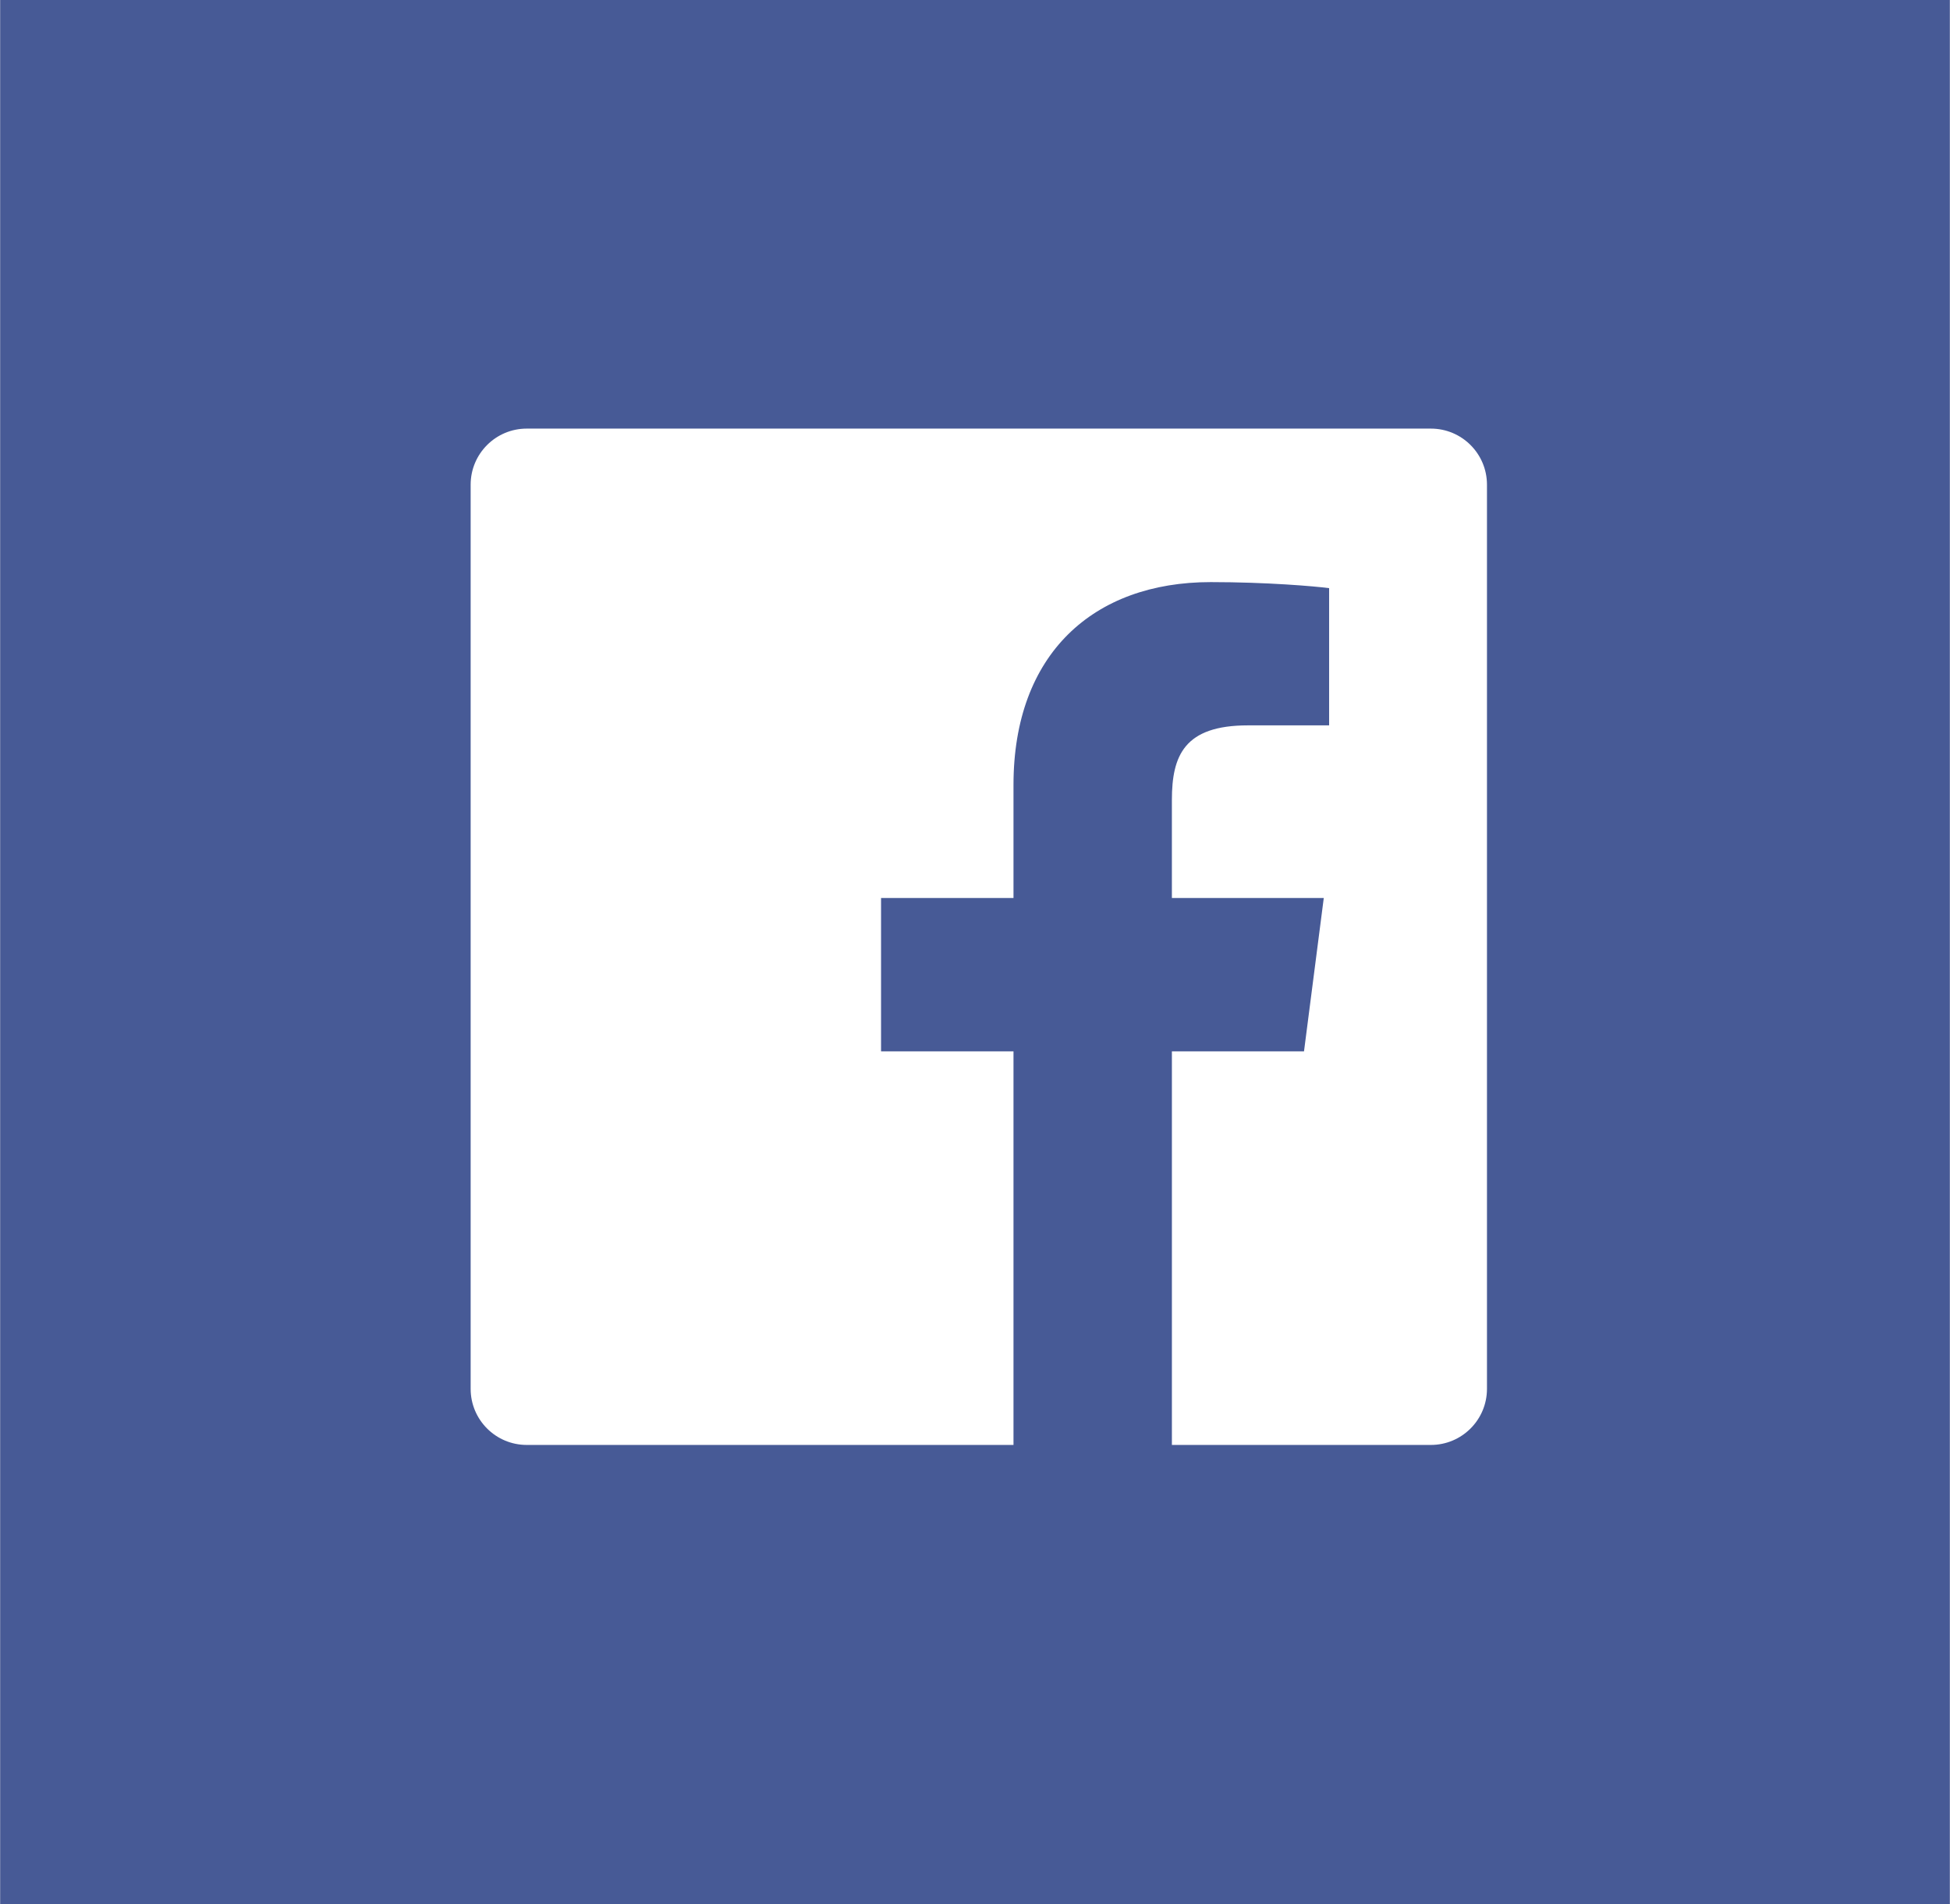
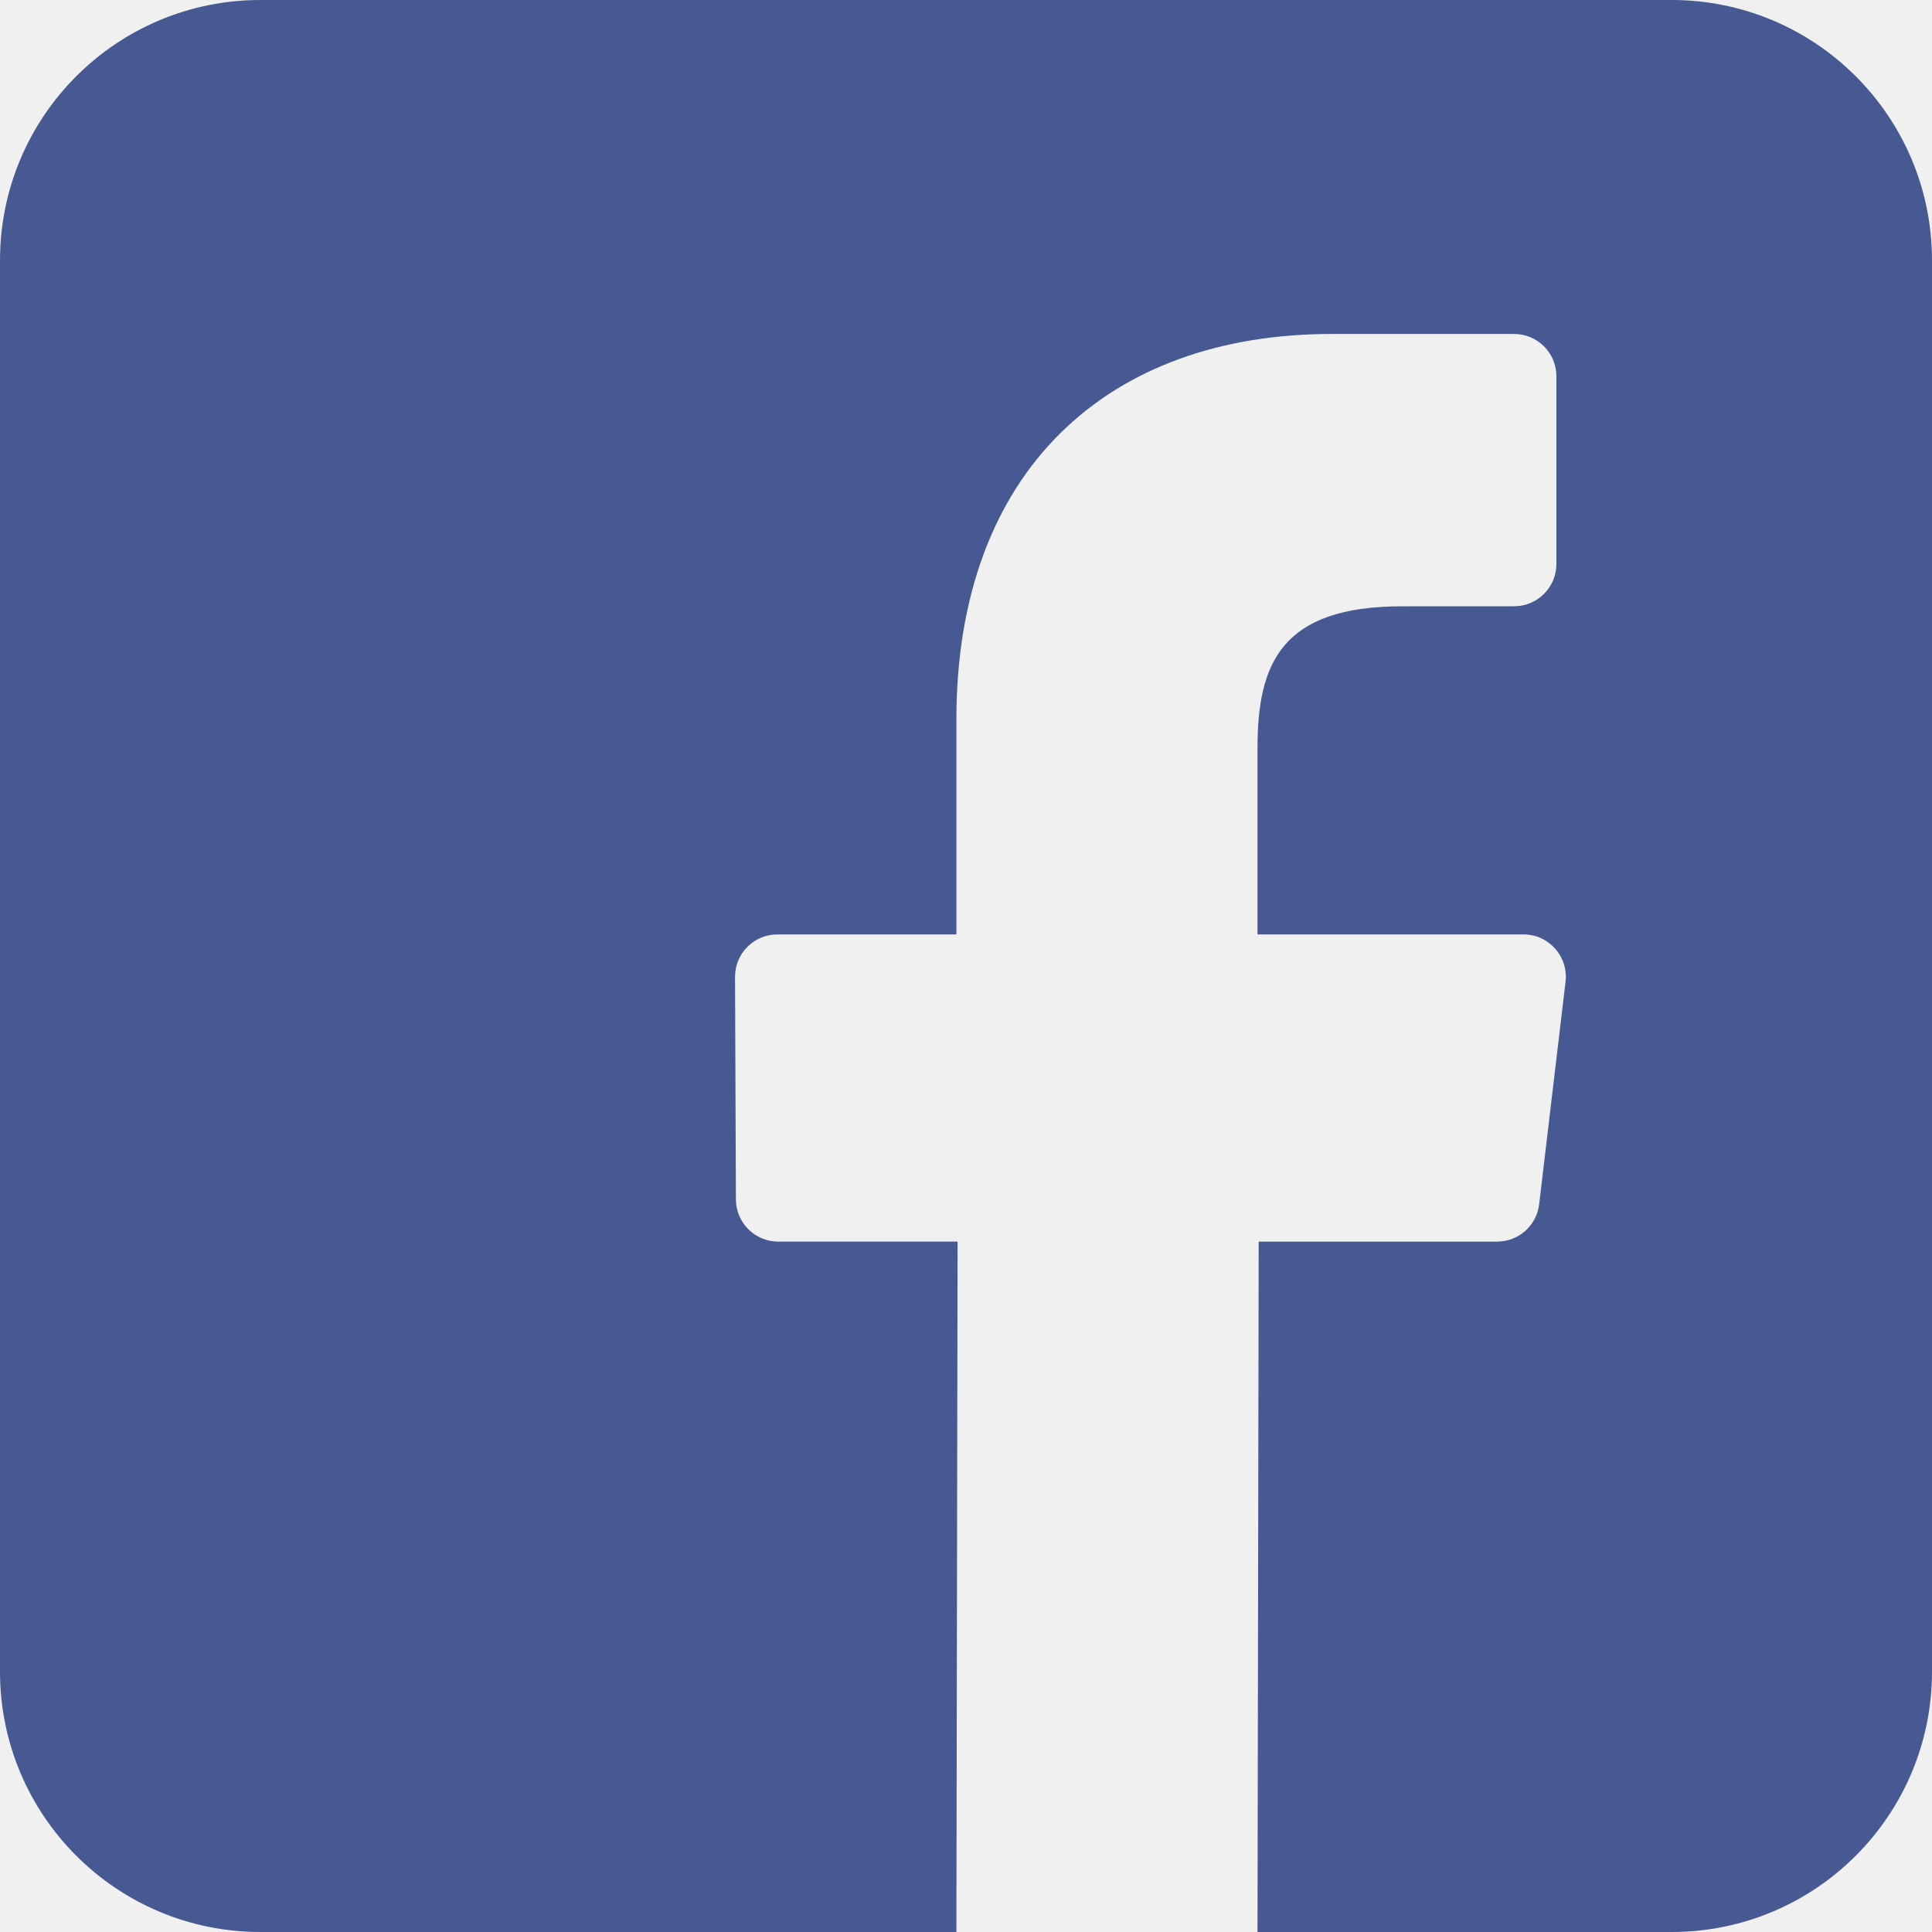
- <svg xmlns="http://www.w3.org/2000/svg" width="2500" height="2441" viewBox="0 0 512 500">
-   <path fill="#475a96" d="M0 0h512v500H0z" />
-   <path d="M375.717 112.553H138.283c-8.137 0-14.73 6.594-14.73 14.73v237.434c0 8.135 6.594 14.73 14.73 14.73h127.826V276.092h-34.781v-40.28h34.781v-29.705c0-34.473 21.055-53.244 51.807-53.244 14.73 0 27.391 1.097 31.08 1.587v36.026l-21.328.01c-16.725 0-19.963 7.947-19.963 19.609v25.717h39.887l-5.193 40.28h-34.693v103.355h68.012c8.135 0 14.73-6.596 14.73-14.73V127.283c-.001-8.137-6.596-14.73-14.731-14.73z" fill="#fff" />
+ <svg xmlns="http://www.w3.org/2000/svg" version="1.1" id="Layer_1" x="0px" y="0px" viewBox="0 0 408.788 408.788" style="enable-background:new 0 0 408.788 408.788;" xml:space="preserve">
+   <path style="fill:#475993;" d="M353.701,0H55.087C24.665,0,0.002,24.662,0.002,55.085v298.616c0,30.423,24.662,55.085,55.085,55.085  h147.275l0.251-146.078h-37.951c-4.932,0-8.935-3.988-8.954-8.92l-0.182-47.087c-0.019-4.959,3.996-8.989,8.955-8.989h37.882  v-45.498c0-52.8,32.247-81.55,79.348-81.55h38.65c4.945,0,8.955,4.009,8.955,8.955v39.704c0,4.944-4.007,8.952-8.95,8.955  l-23.719,0.011c-25.615,0-30.575,12.172-30.575,30.035v39.389h56.285c5.363,0,9.524,4.683,8.892,10.009l-5.581,47.087  c-0.534,4.506-4.355,7.901-8.892,7.901h-50.453l-0.251,146.078h87.631c30.422,0,55.084-24.662,55.084-55.084V55.085  C408.786,24.662,384.124,0,353.701,0z" />
+   <g>
+ </g>
+   <g>
+ </g>
+   <g>
+ </g>
+   <g>
+ </g>
+   <g>
+ </g>
+   <g>
+ </g>
+   <g>
+ </g>
+   <g>
+ </g>
+   <g>
+ </g>
+   <g>
+ </g>
+   <g>
+ </g>
+   <g>
+ </g>
+   <g>
+ </g>
+   <g>
+ </g>
+   <g>
+ </g>
</svg>
